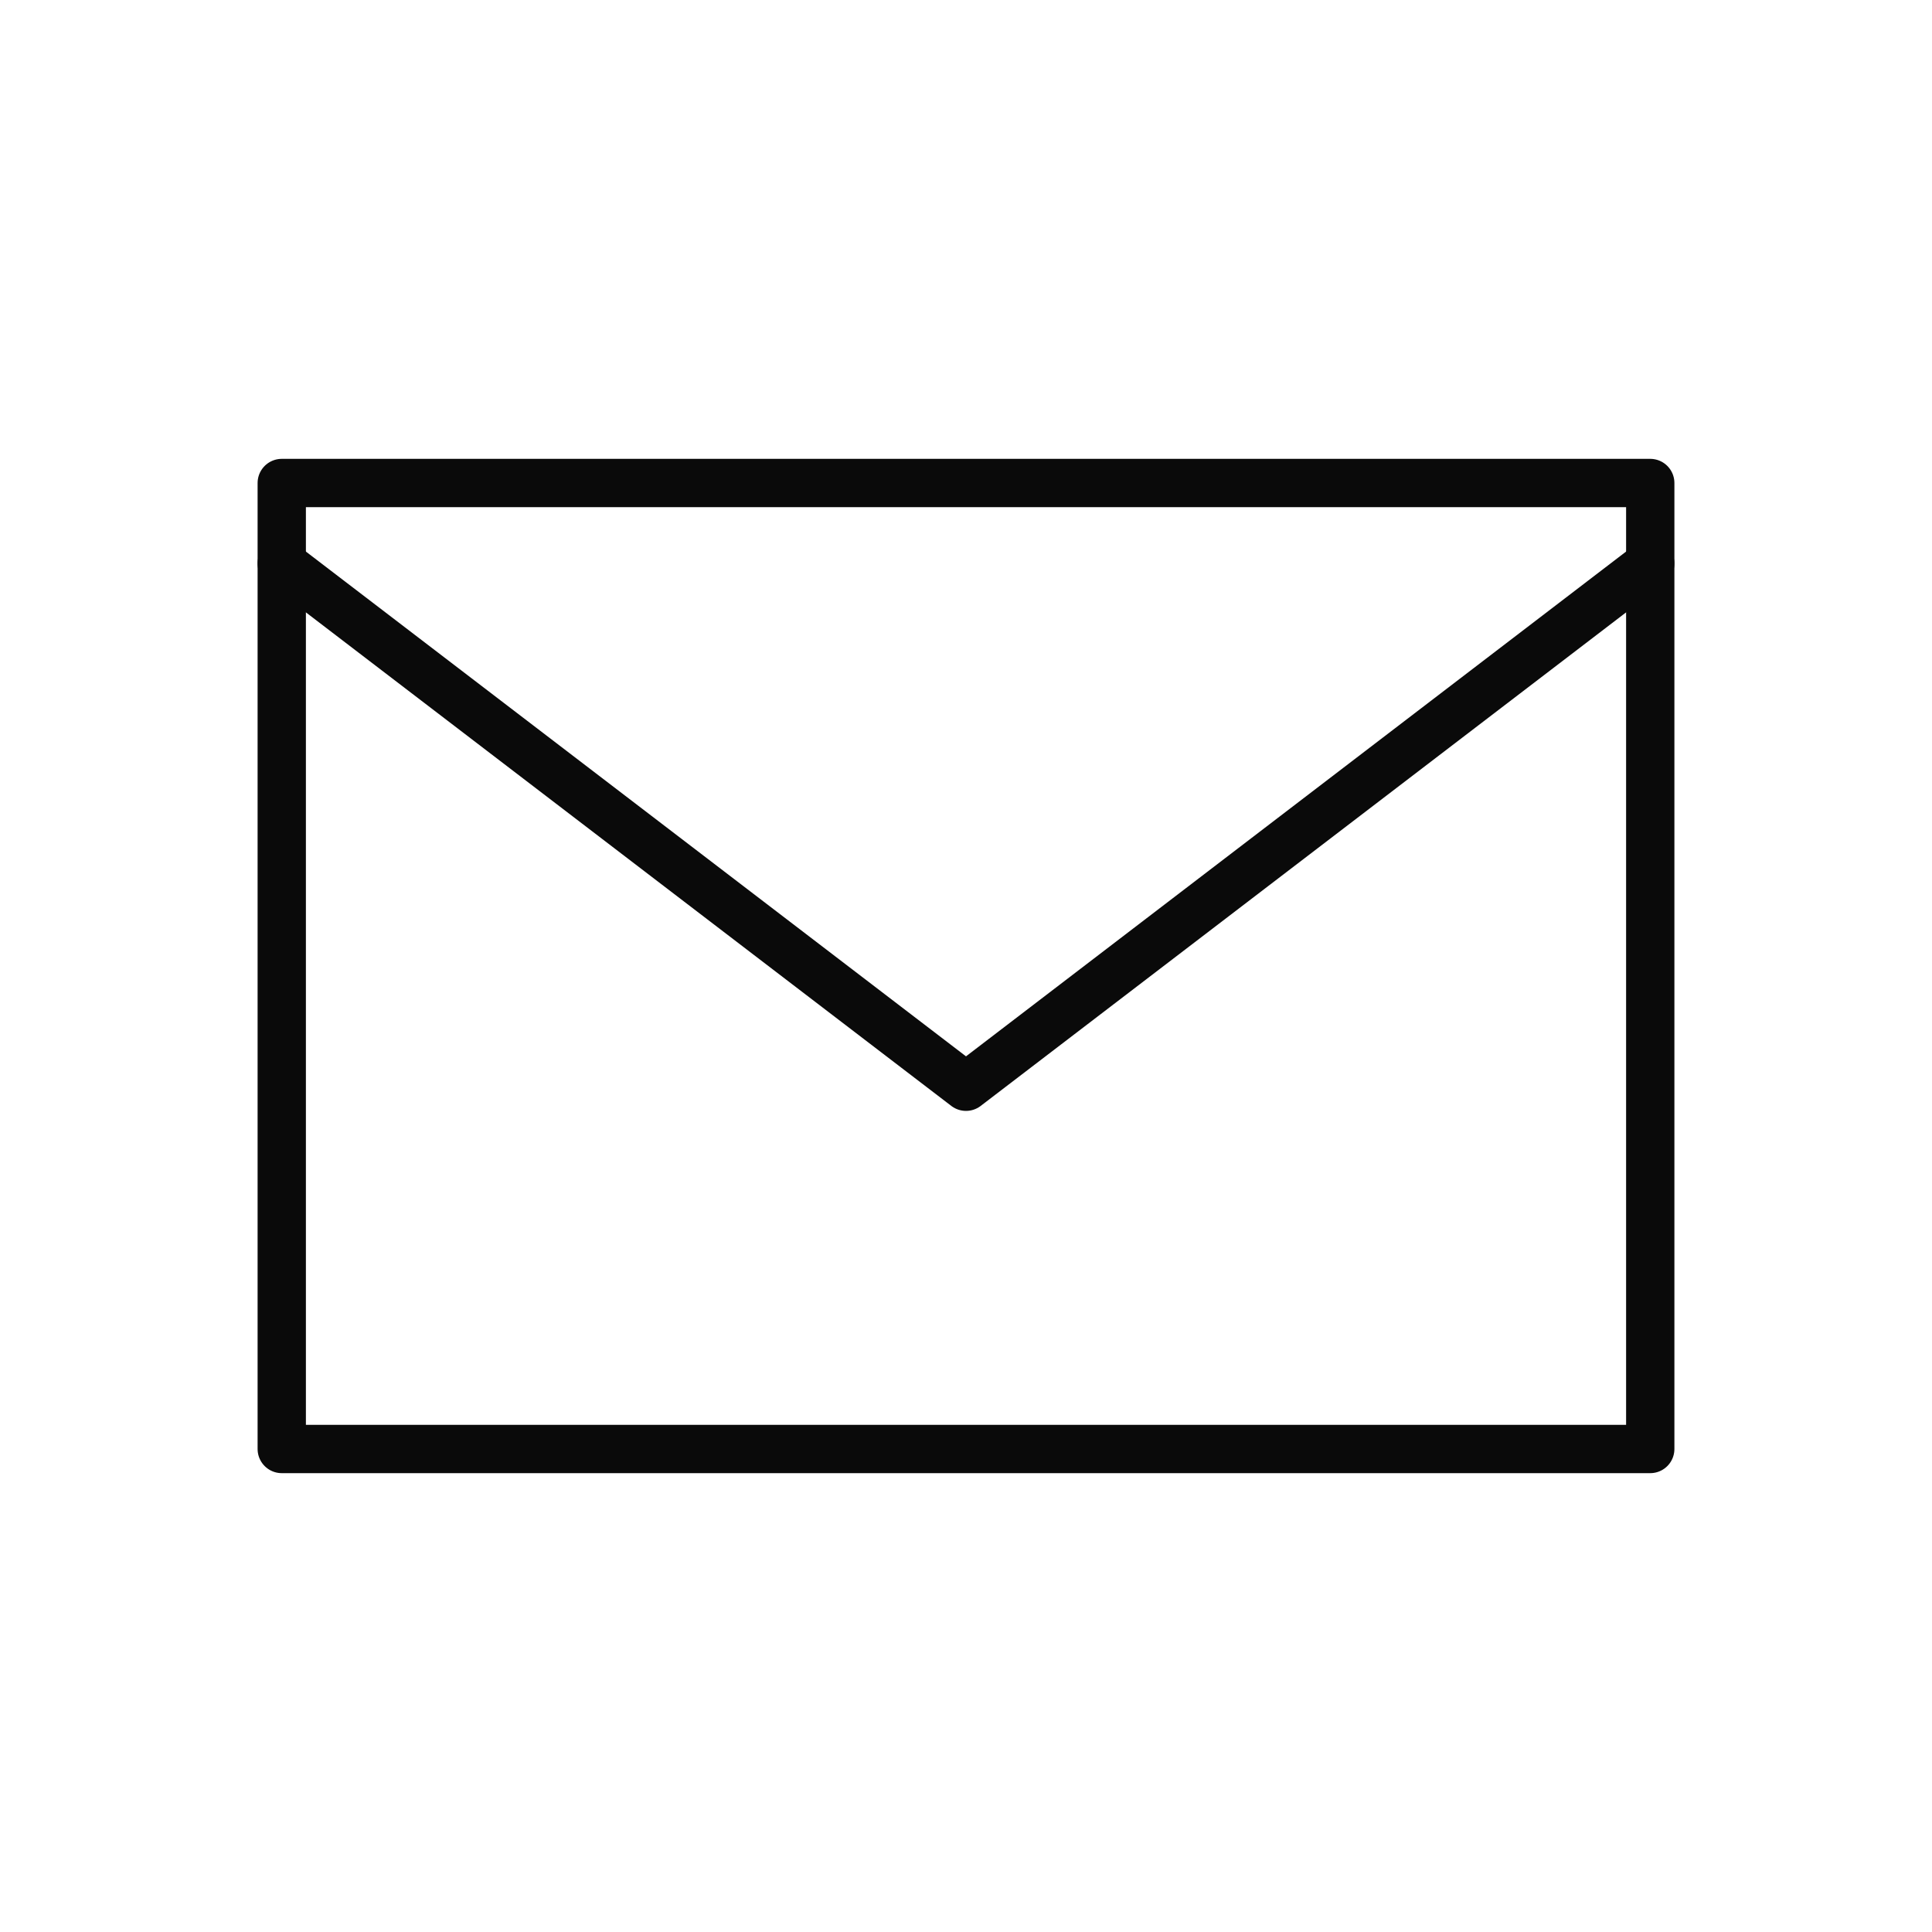
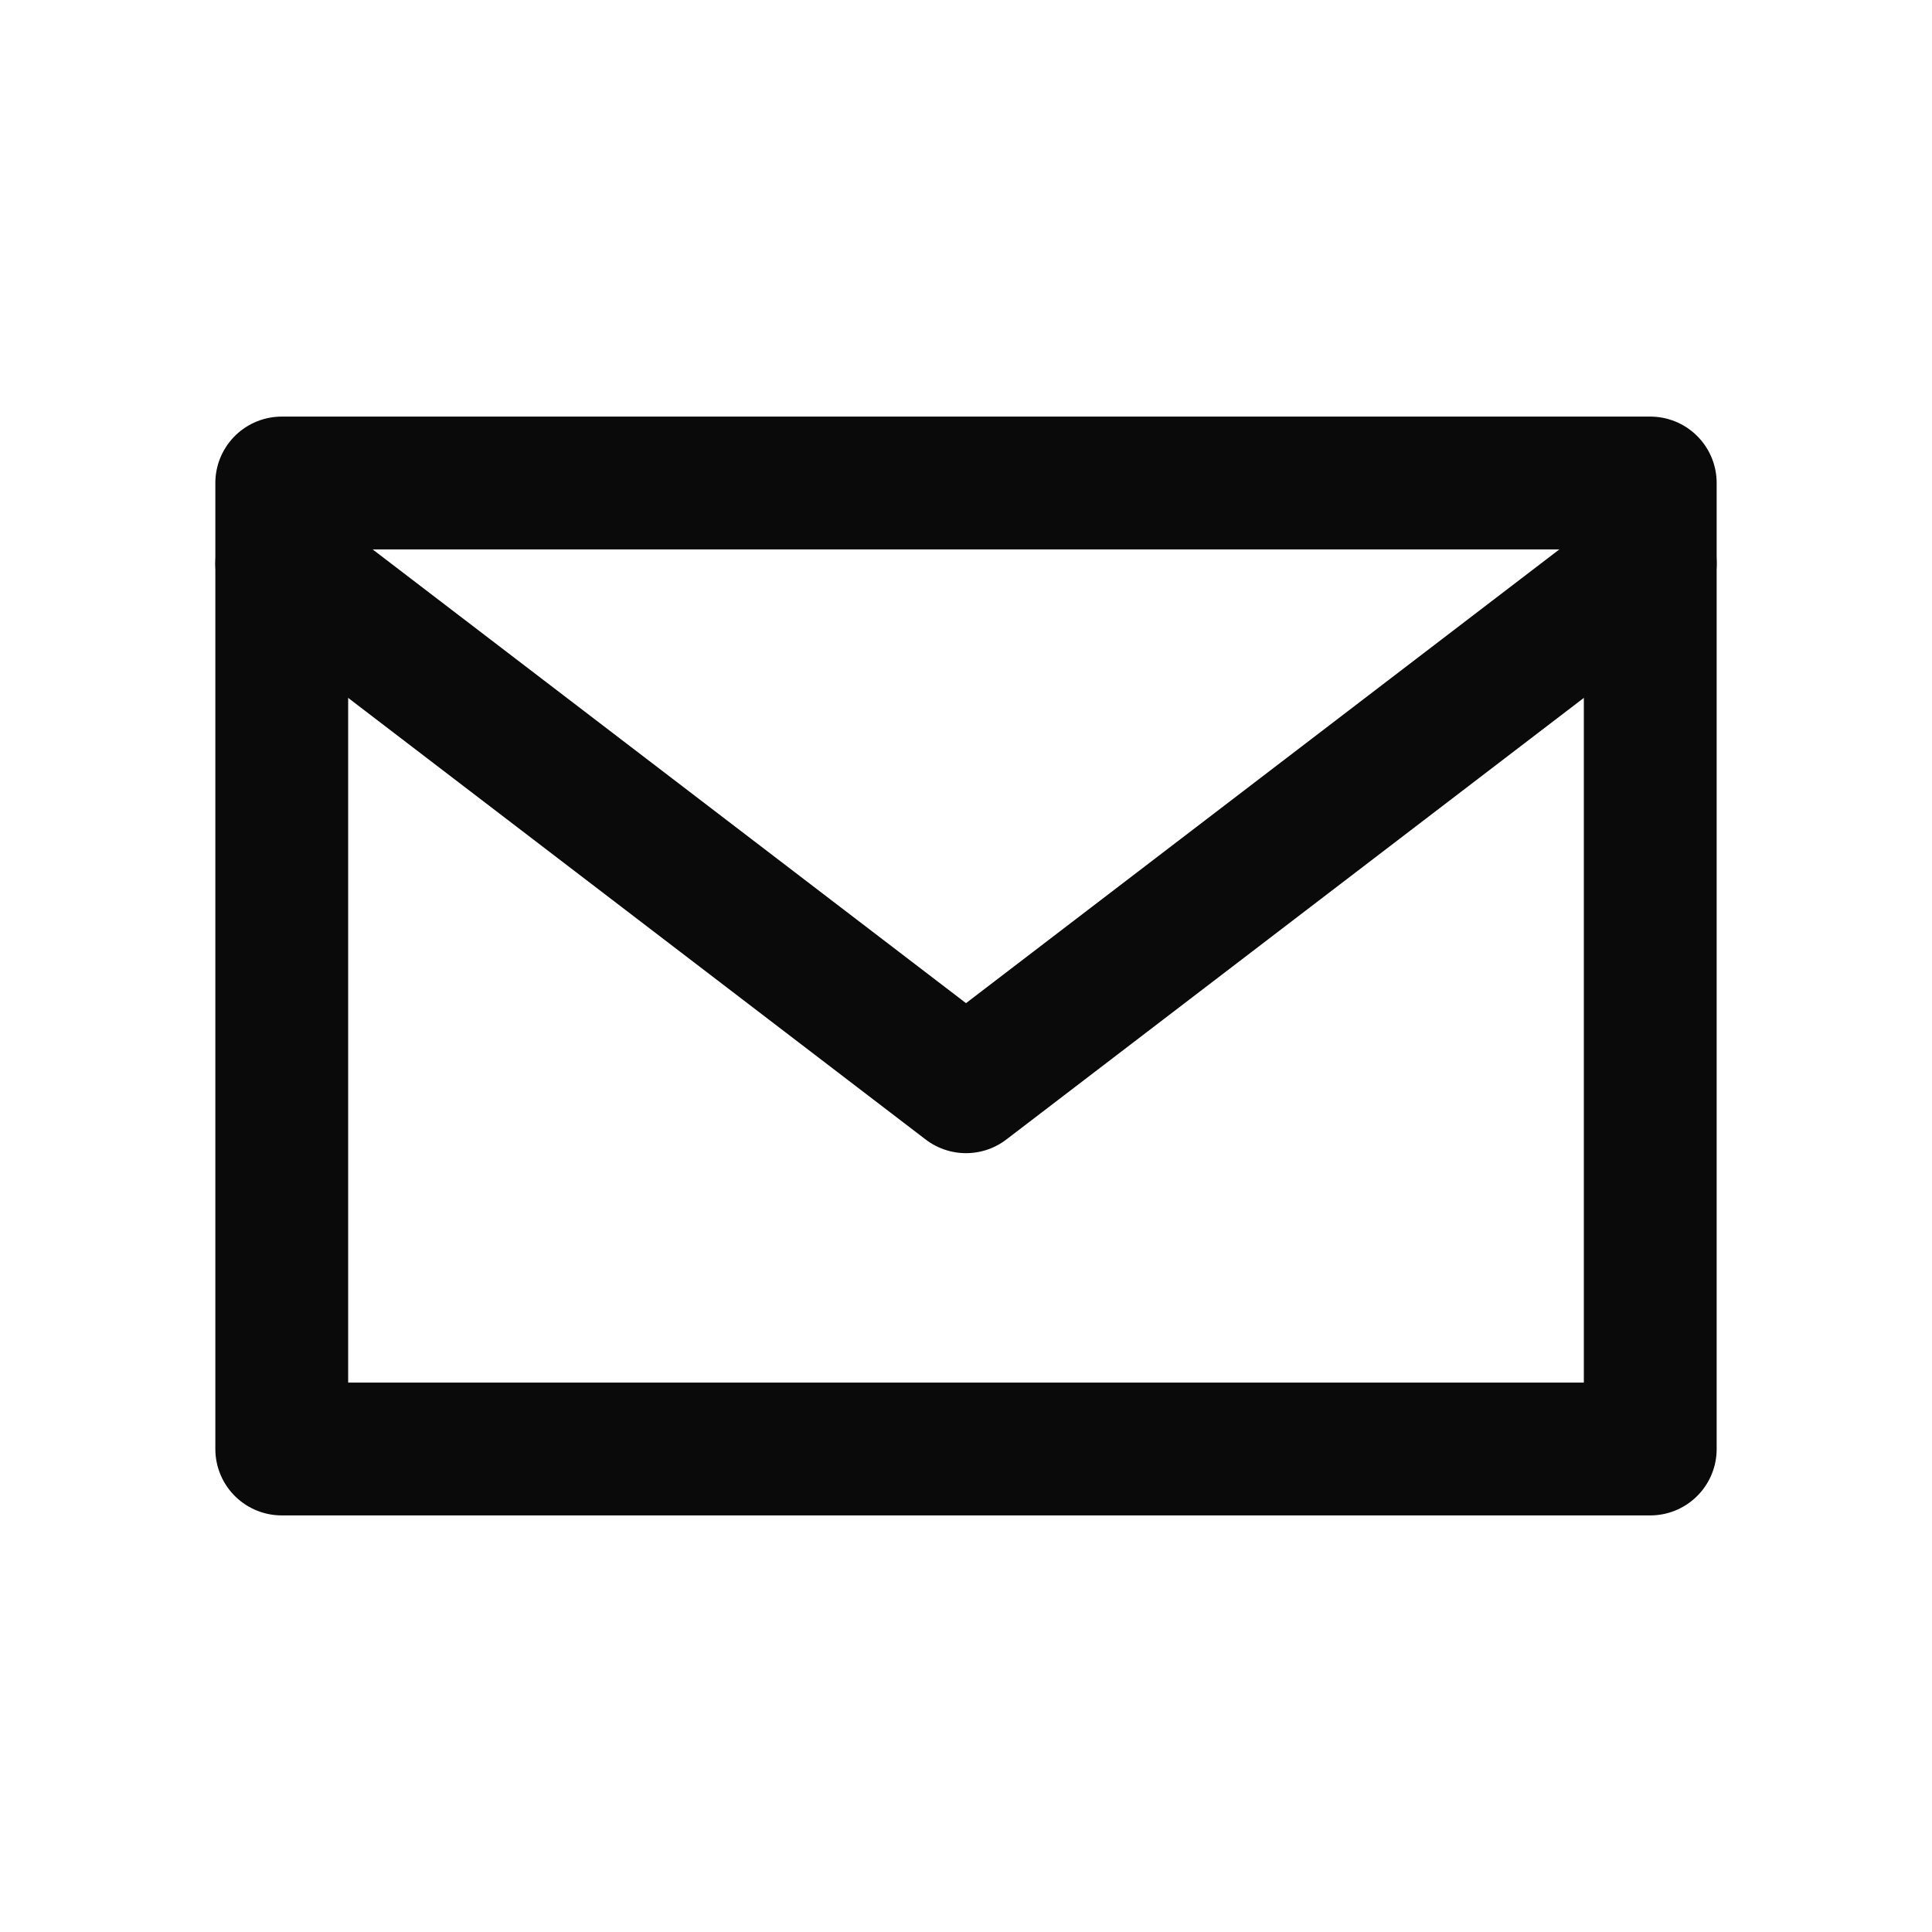
- <svg xmlns="http://www.w3.org/2000/svg" viewBox="0 0 24 24" fill="none" stroke="#0A0A0A" stroke-width="0.6" stroke-linecap="round" stroke-linejoin="round">
+ <svg xmlns="http://www.w3.org/2000/svg" viewBox="0 0 24 24" fill="none" stroke="#0A0A0A" stroke-width="1.65" stroke-linecap="round" stroke-linejoin="round">
  <path d="M3.5 6h17v12h-17z" />
  <path d="m3.5 7 8.5 6.5L20.5 7" />
</svg>
